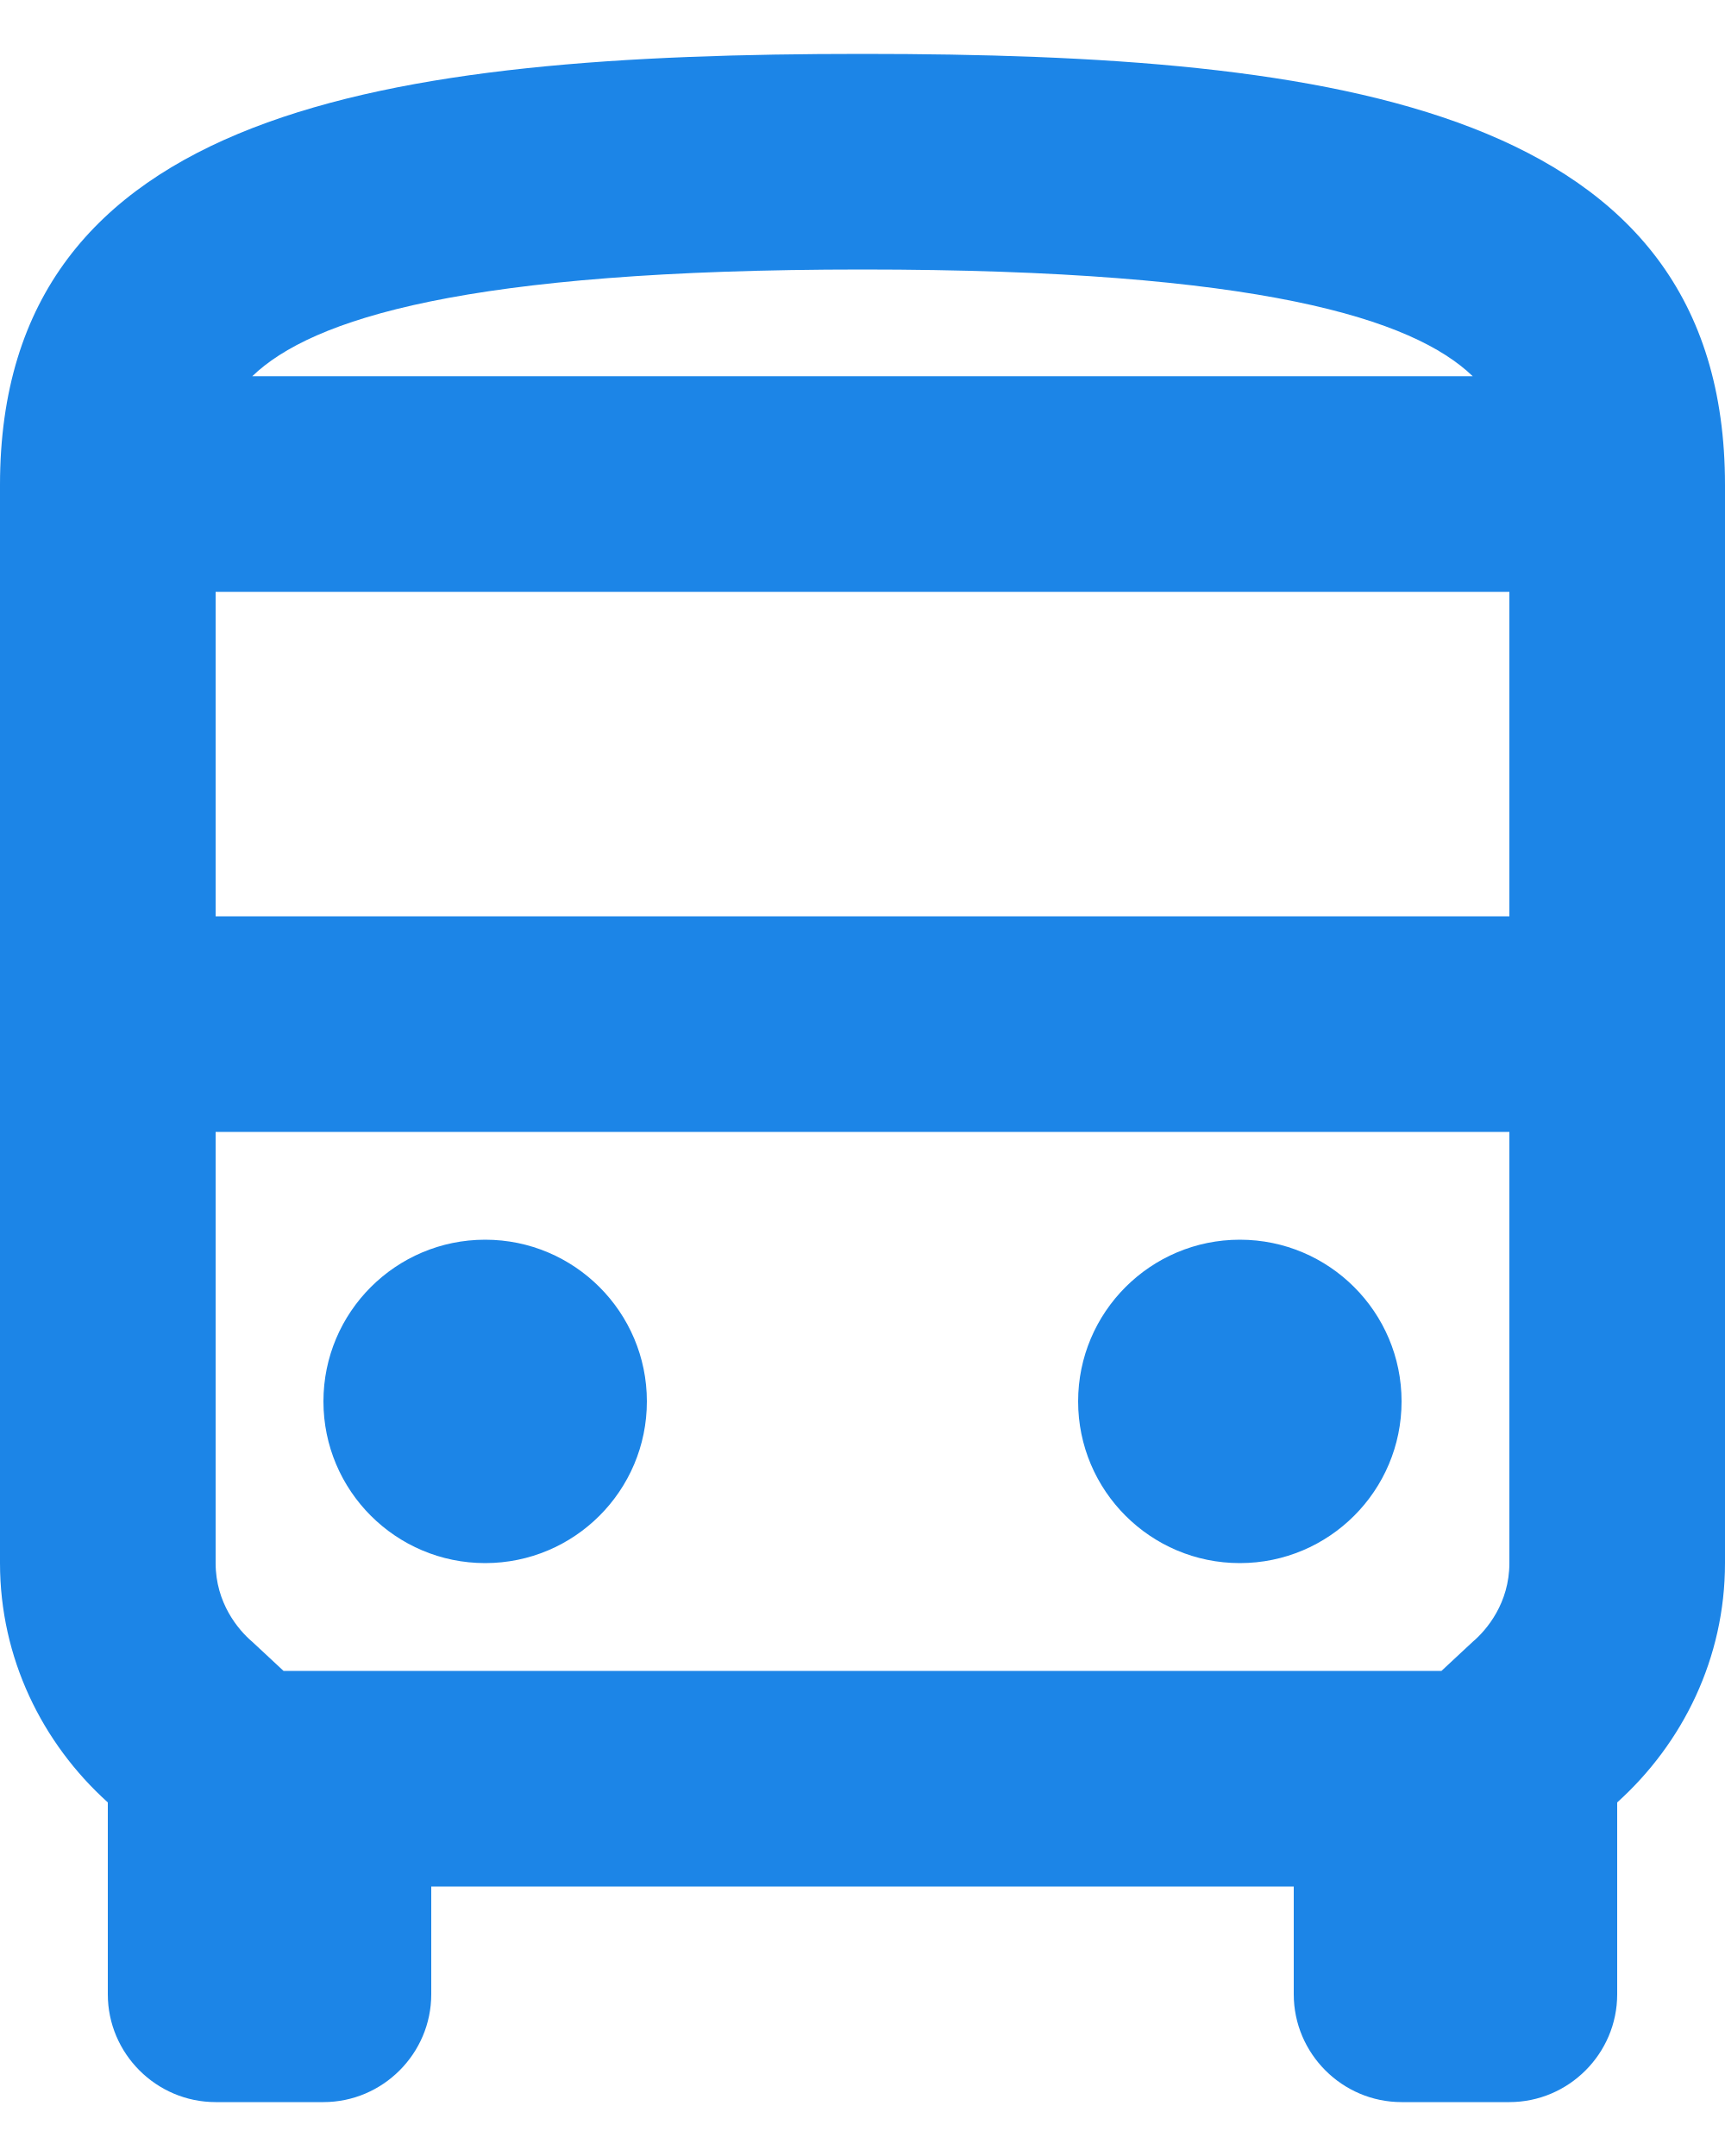
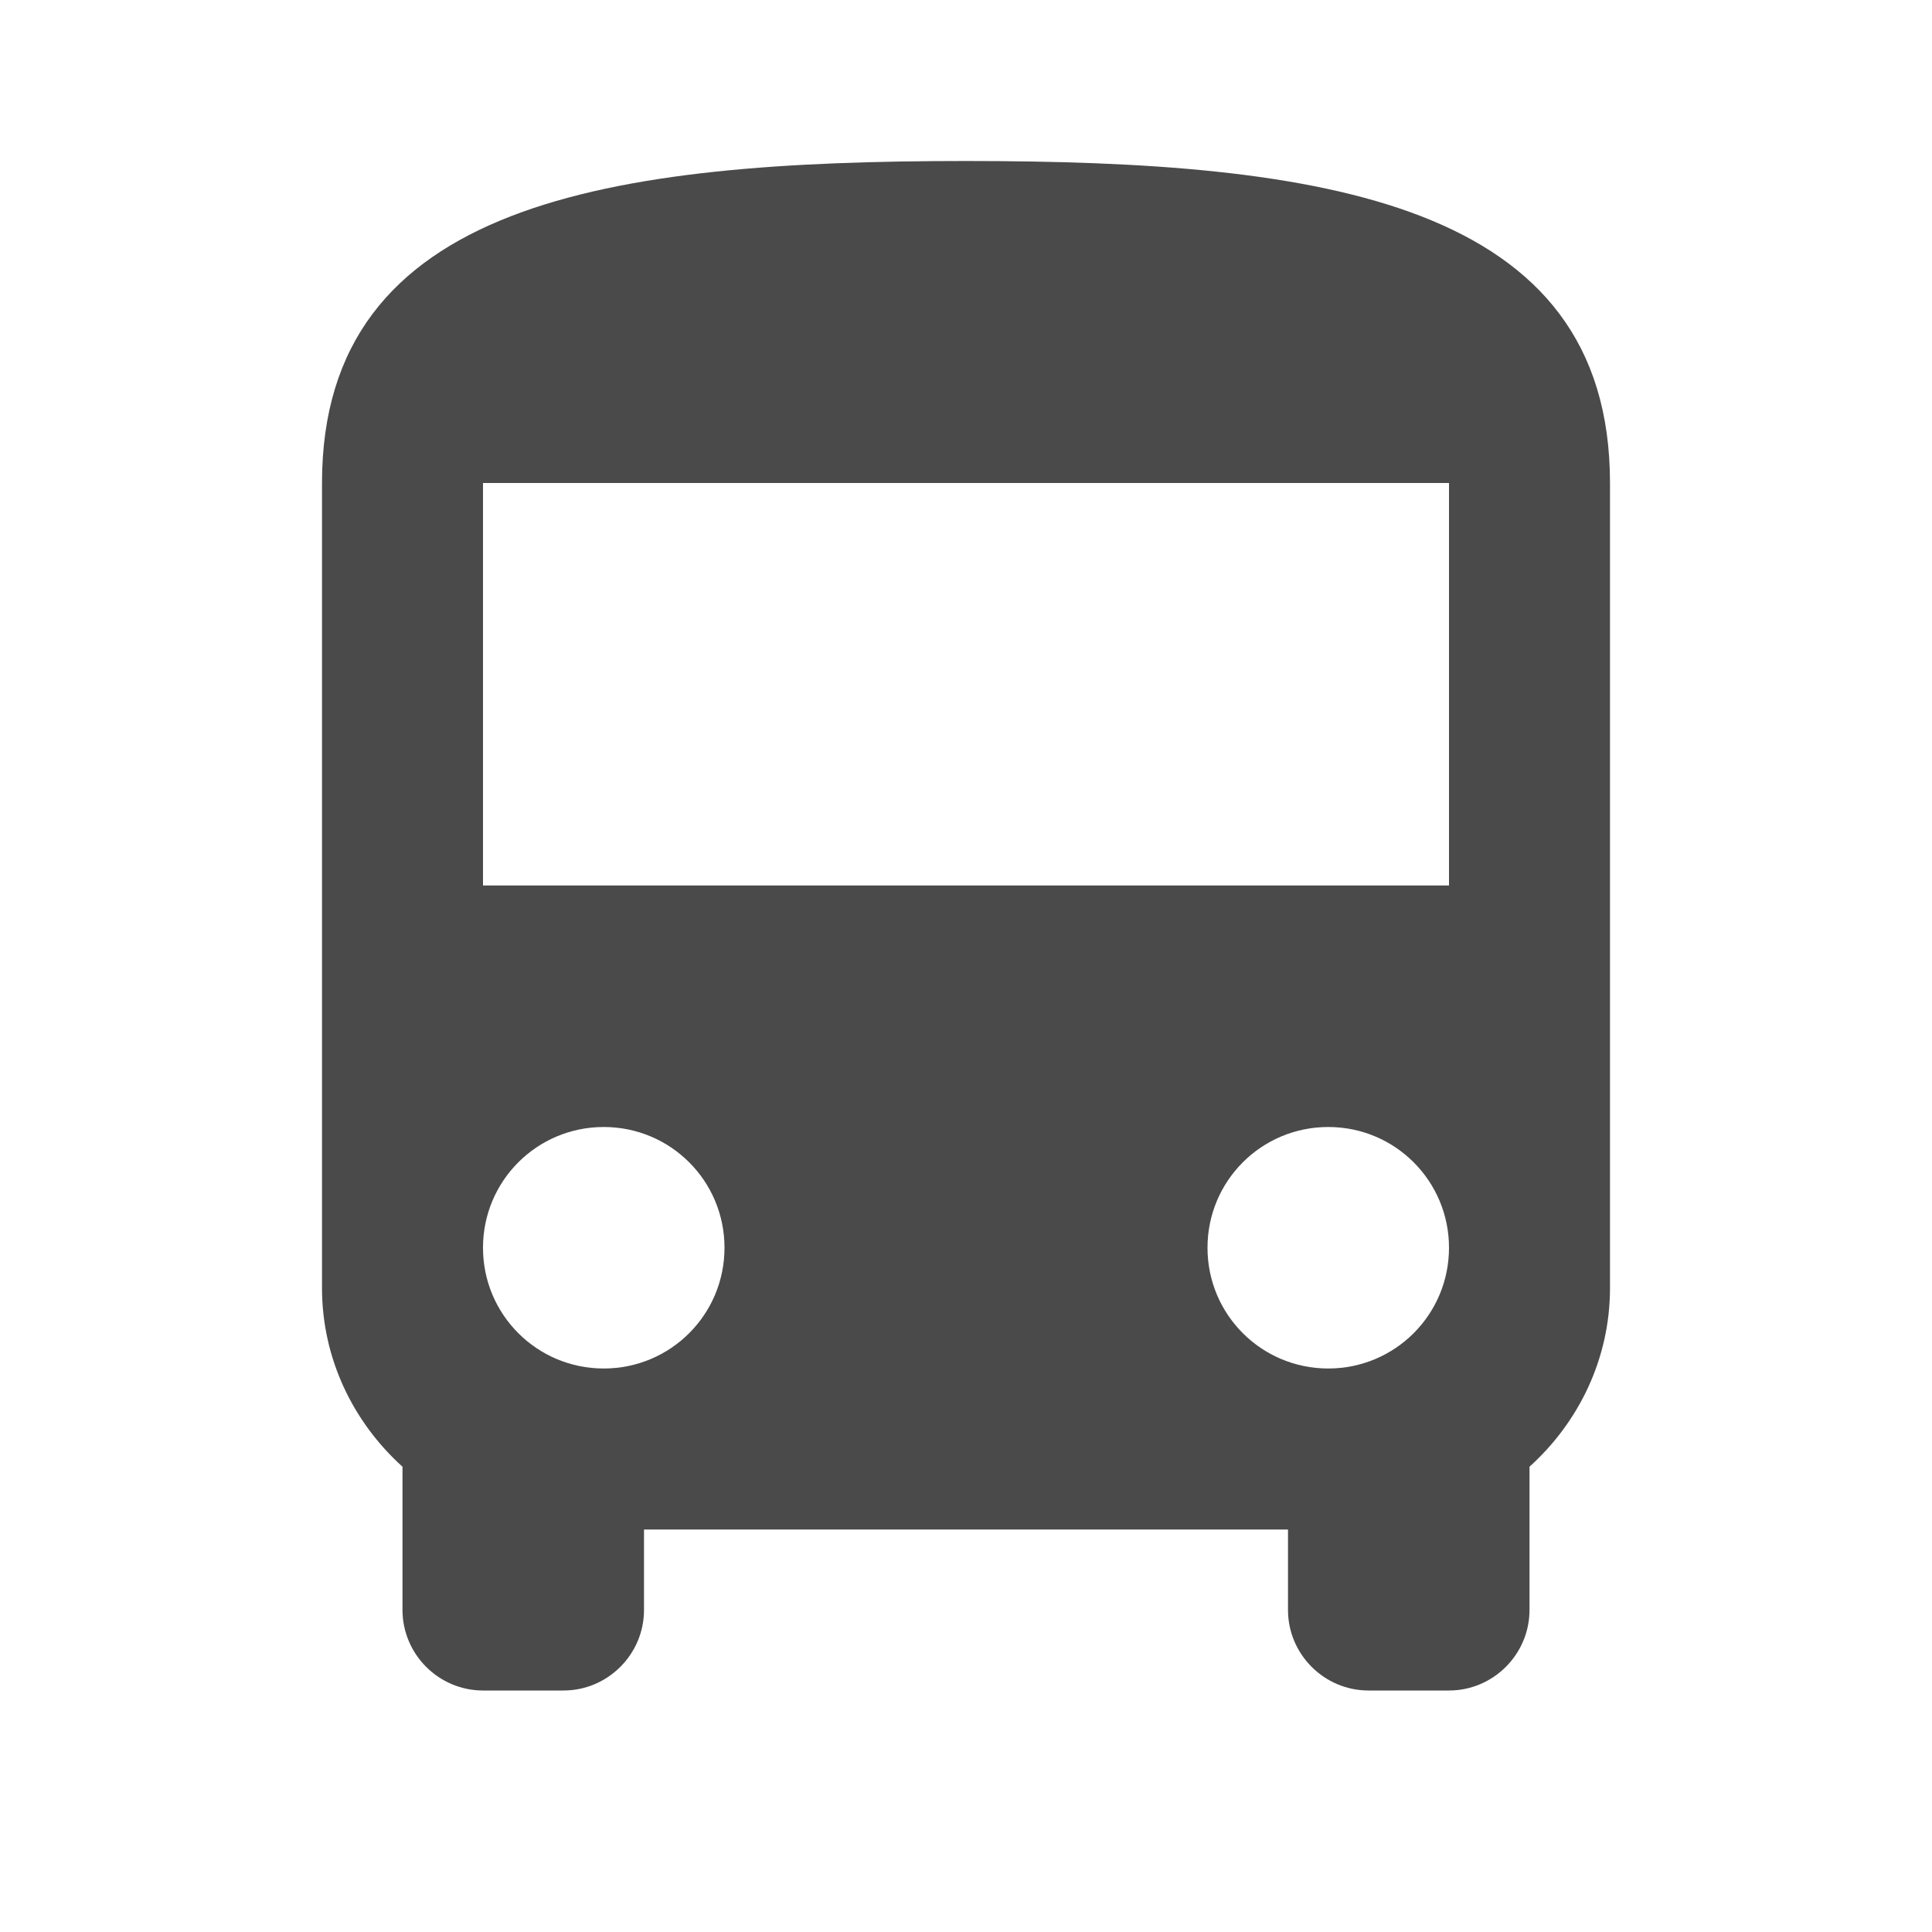
- <svg xmlns="http://www.w3.org/2000/svg" width="16" height="20" viewBox="0 0 16 20" fill="none">
-   <path d="M8 0.5C3.58 0.5 0 1 0 4.5V14.5C0 15.38 0.39 16.17 1 16.72V18.5C1 19.05 1.45 19.5 2 19.5H3C3.55 19.5 4 19.05 4 18.5V17.5H12V18.5C12 19.05 12.45 19.5 13 19.5H14C14.55 19.5 15 19.05 15 18.5V16.72C15.61 16.17 16 15.38 16 14.5V4.5C16 1 12.42 0.5 8 0.5ZM13.66 3.49H2.34C2.89 2.96 4.31 2.5 8 2.5C11.69 2.5 13.11 2.96 13.66 3.49ZM14 5.49V8.5H2V5.49H14ZM13.66 15.23L13.37 15.5H2.63L2.34 15.23C2.21 15.12 2 14.87 2 14.5V10.5H14V14.5C14 14.87 13.79 15.12 13.66 15.23Z" fill="#1C85E7" />
-   <path d="M4.5 14.5C5.328 14.5 6 13.828 6 13C6 12.172 5.328 11.5 4.5 11.5C3.672 11.5 3 12.172 3 13C3 13.828 3.672 14.5 4.5 14.5Z" fill="#1C85E7" />
-   <path d="M11.5 14.5C12.328 14.5 13 13.828 13 13C13 12.172 12.328 11.5 11.5 11.5C10.672 11.5 10 12.172 10 13C10 13.828 10.672 14.5 11.5 14.5Z" fill="#1C85E7" />
+ <svg xmlns="http://www.w3.org/2000/svg" height="24px" viewBox="0 0 24 24" width="24px" fill="#4A4A4A">
+   <path d="M4 16c0 .88.39 1.67 1 2.22V20c0 .55.45 1 1 1h1c.55 0 1-.45 1-1v-1h8v1c0 .55.45 1 1 1h1c.55 0 1-.45 1-1v-1.78c.61-.55 1-1.34 1-2.22V6c0-3.5-3.58-4-8-4s-8 .5-8 4v10zm3.5 1c-.83 0-1.5-.67-1.5-1.5S6.67 14 7.5 14s1.5.67 1.5 1.5S8.33 17 7.5 17zm9 0c-.83 0-1.5-.67-1.5-1.5s.67-1.5 1.5-1.5 1.5.67 1.5 1.5-.67 1.5-1.5 1.5zm1.5-6H6V6h12v5z" />
</svg>
